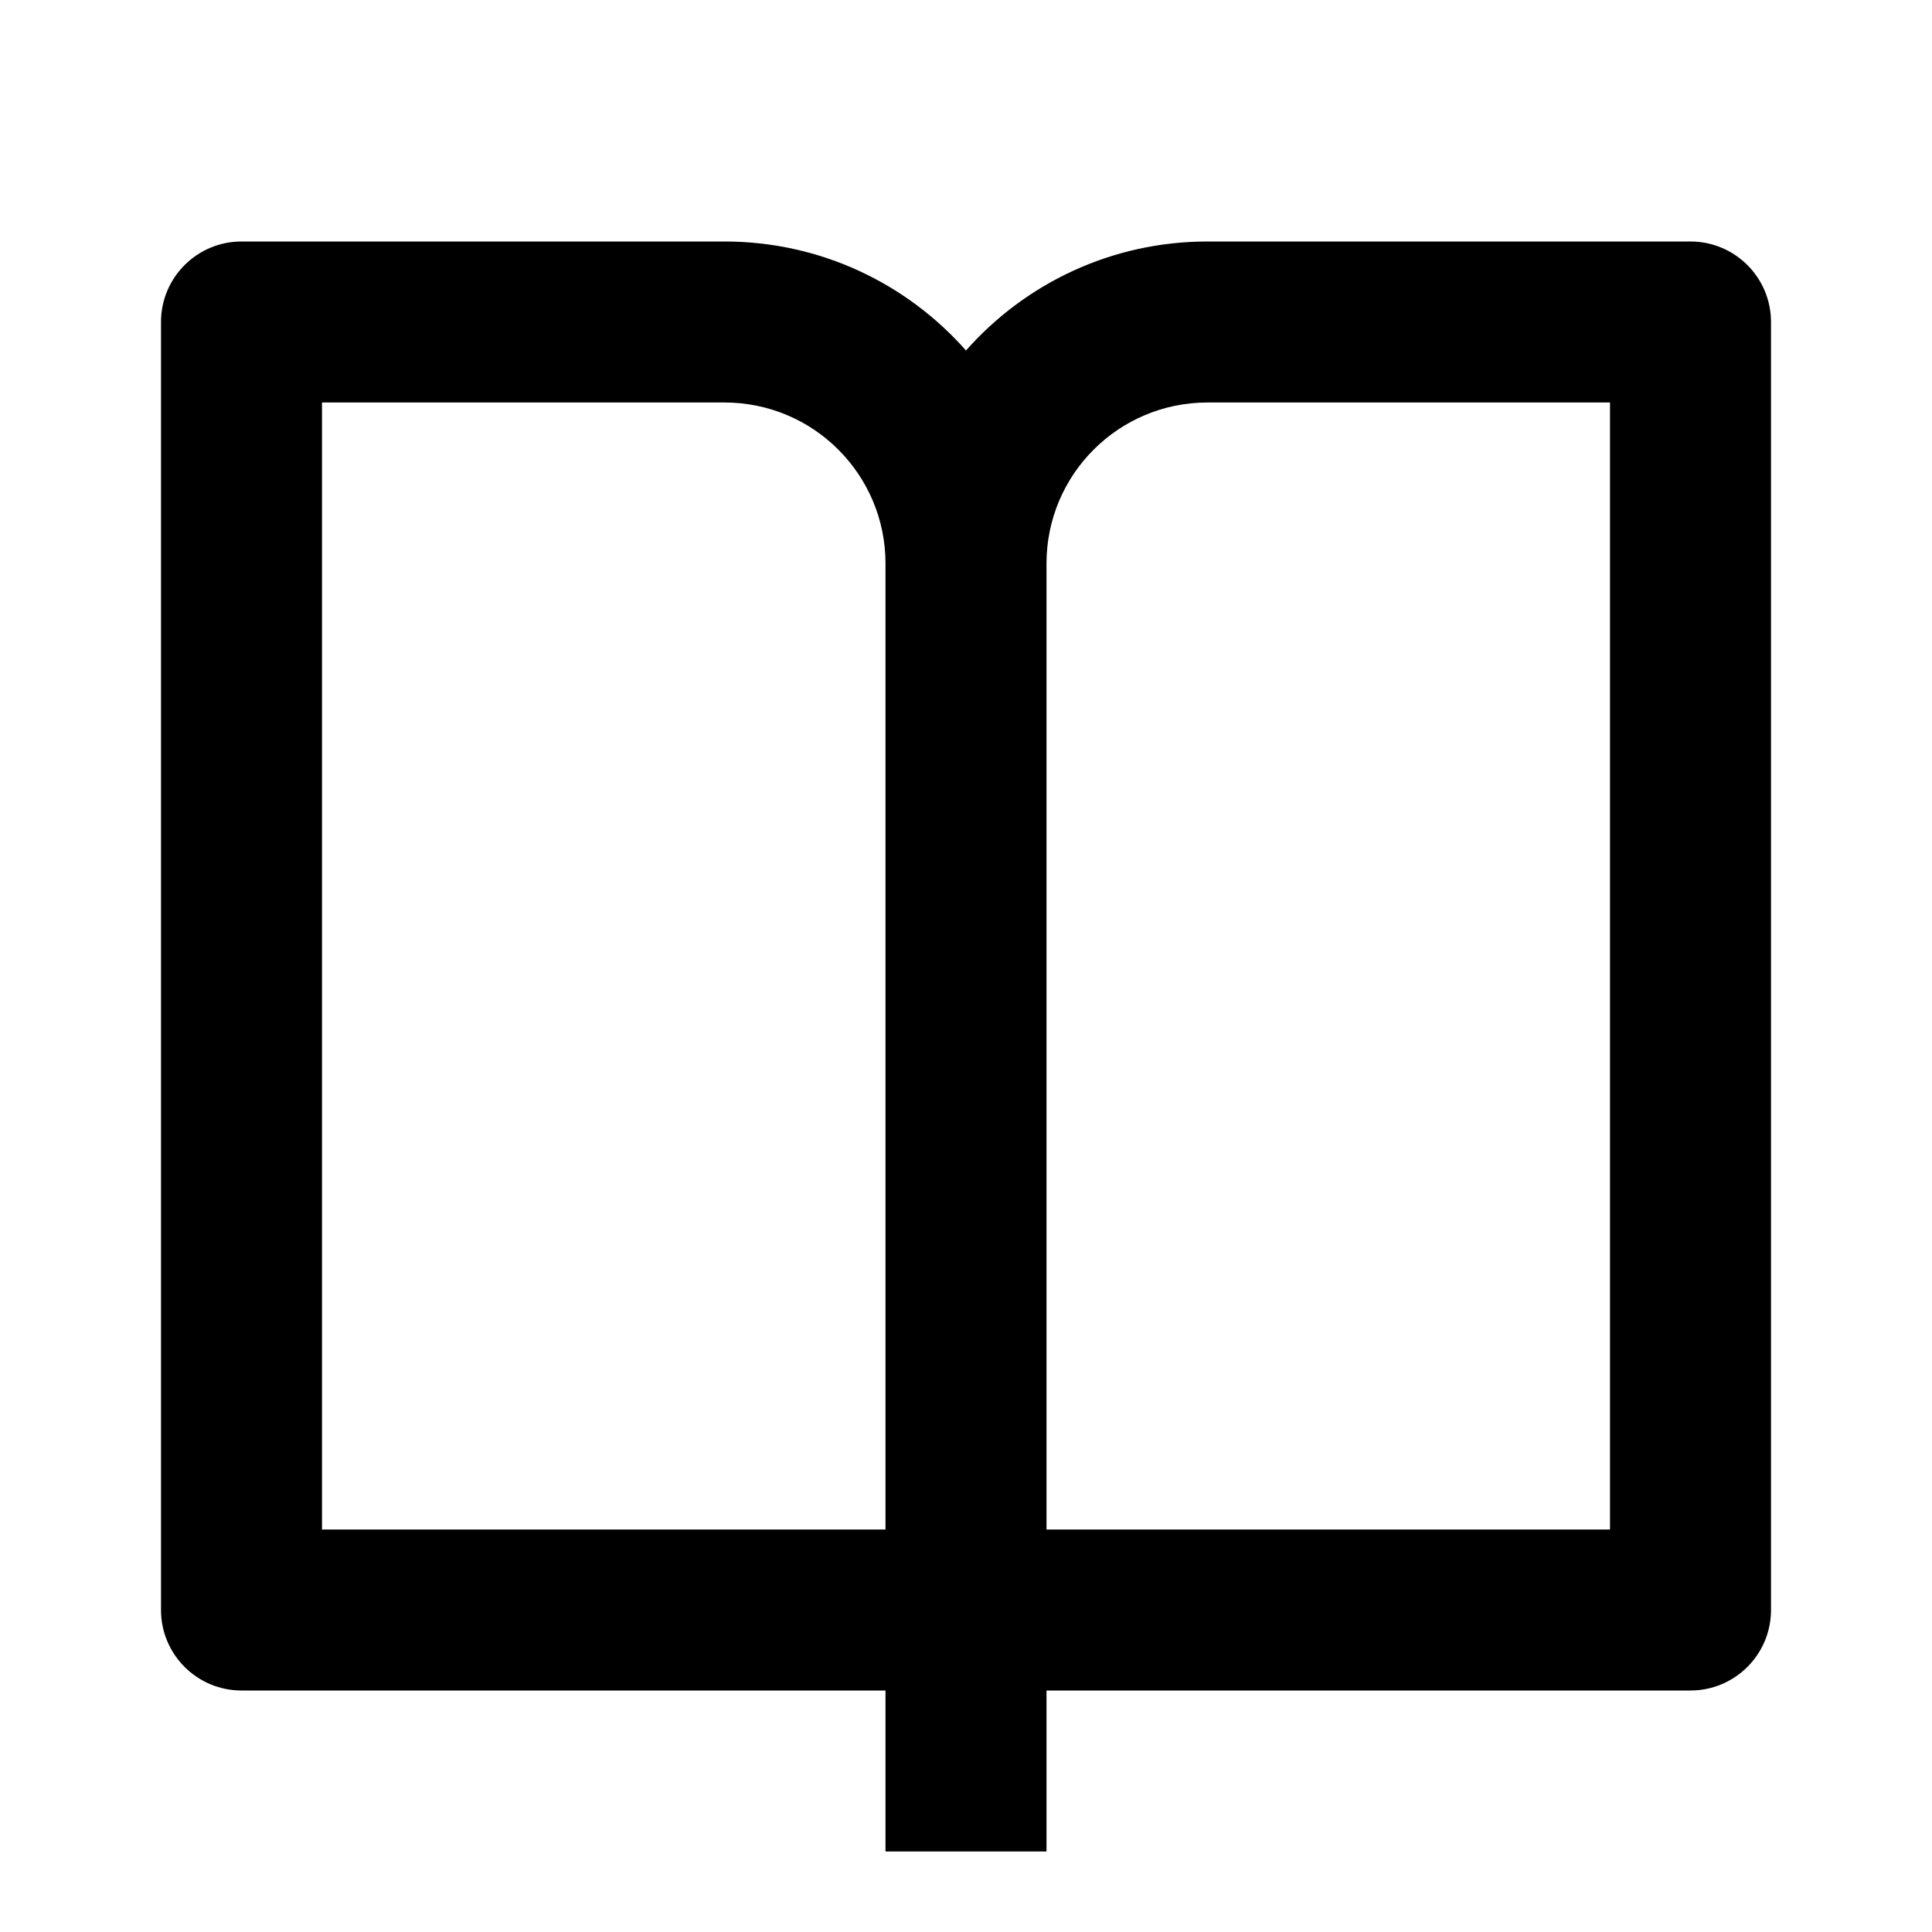
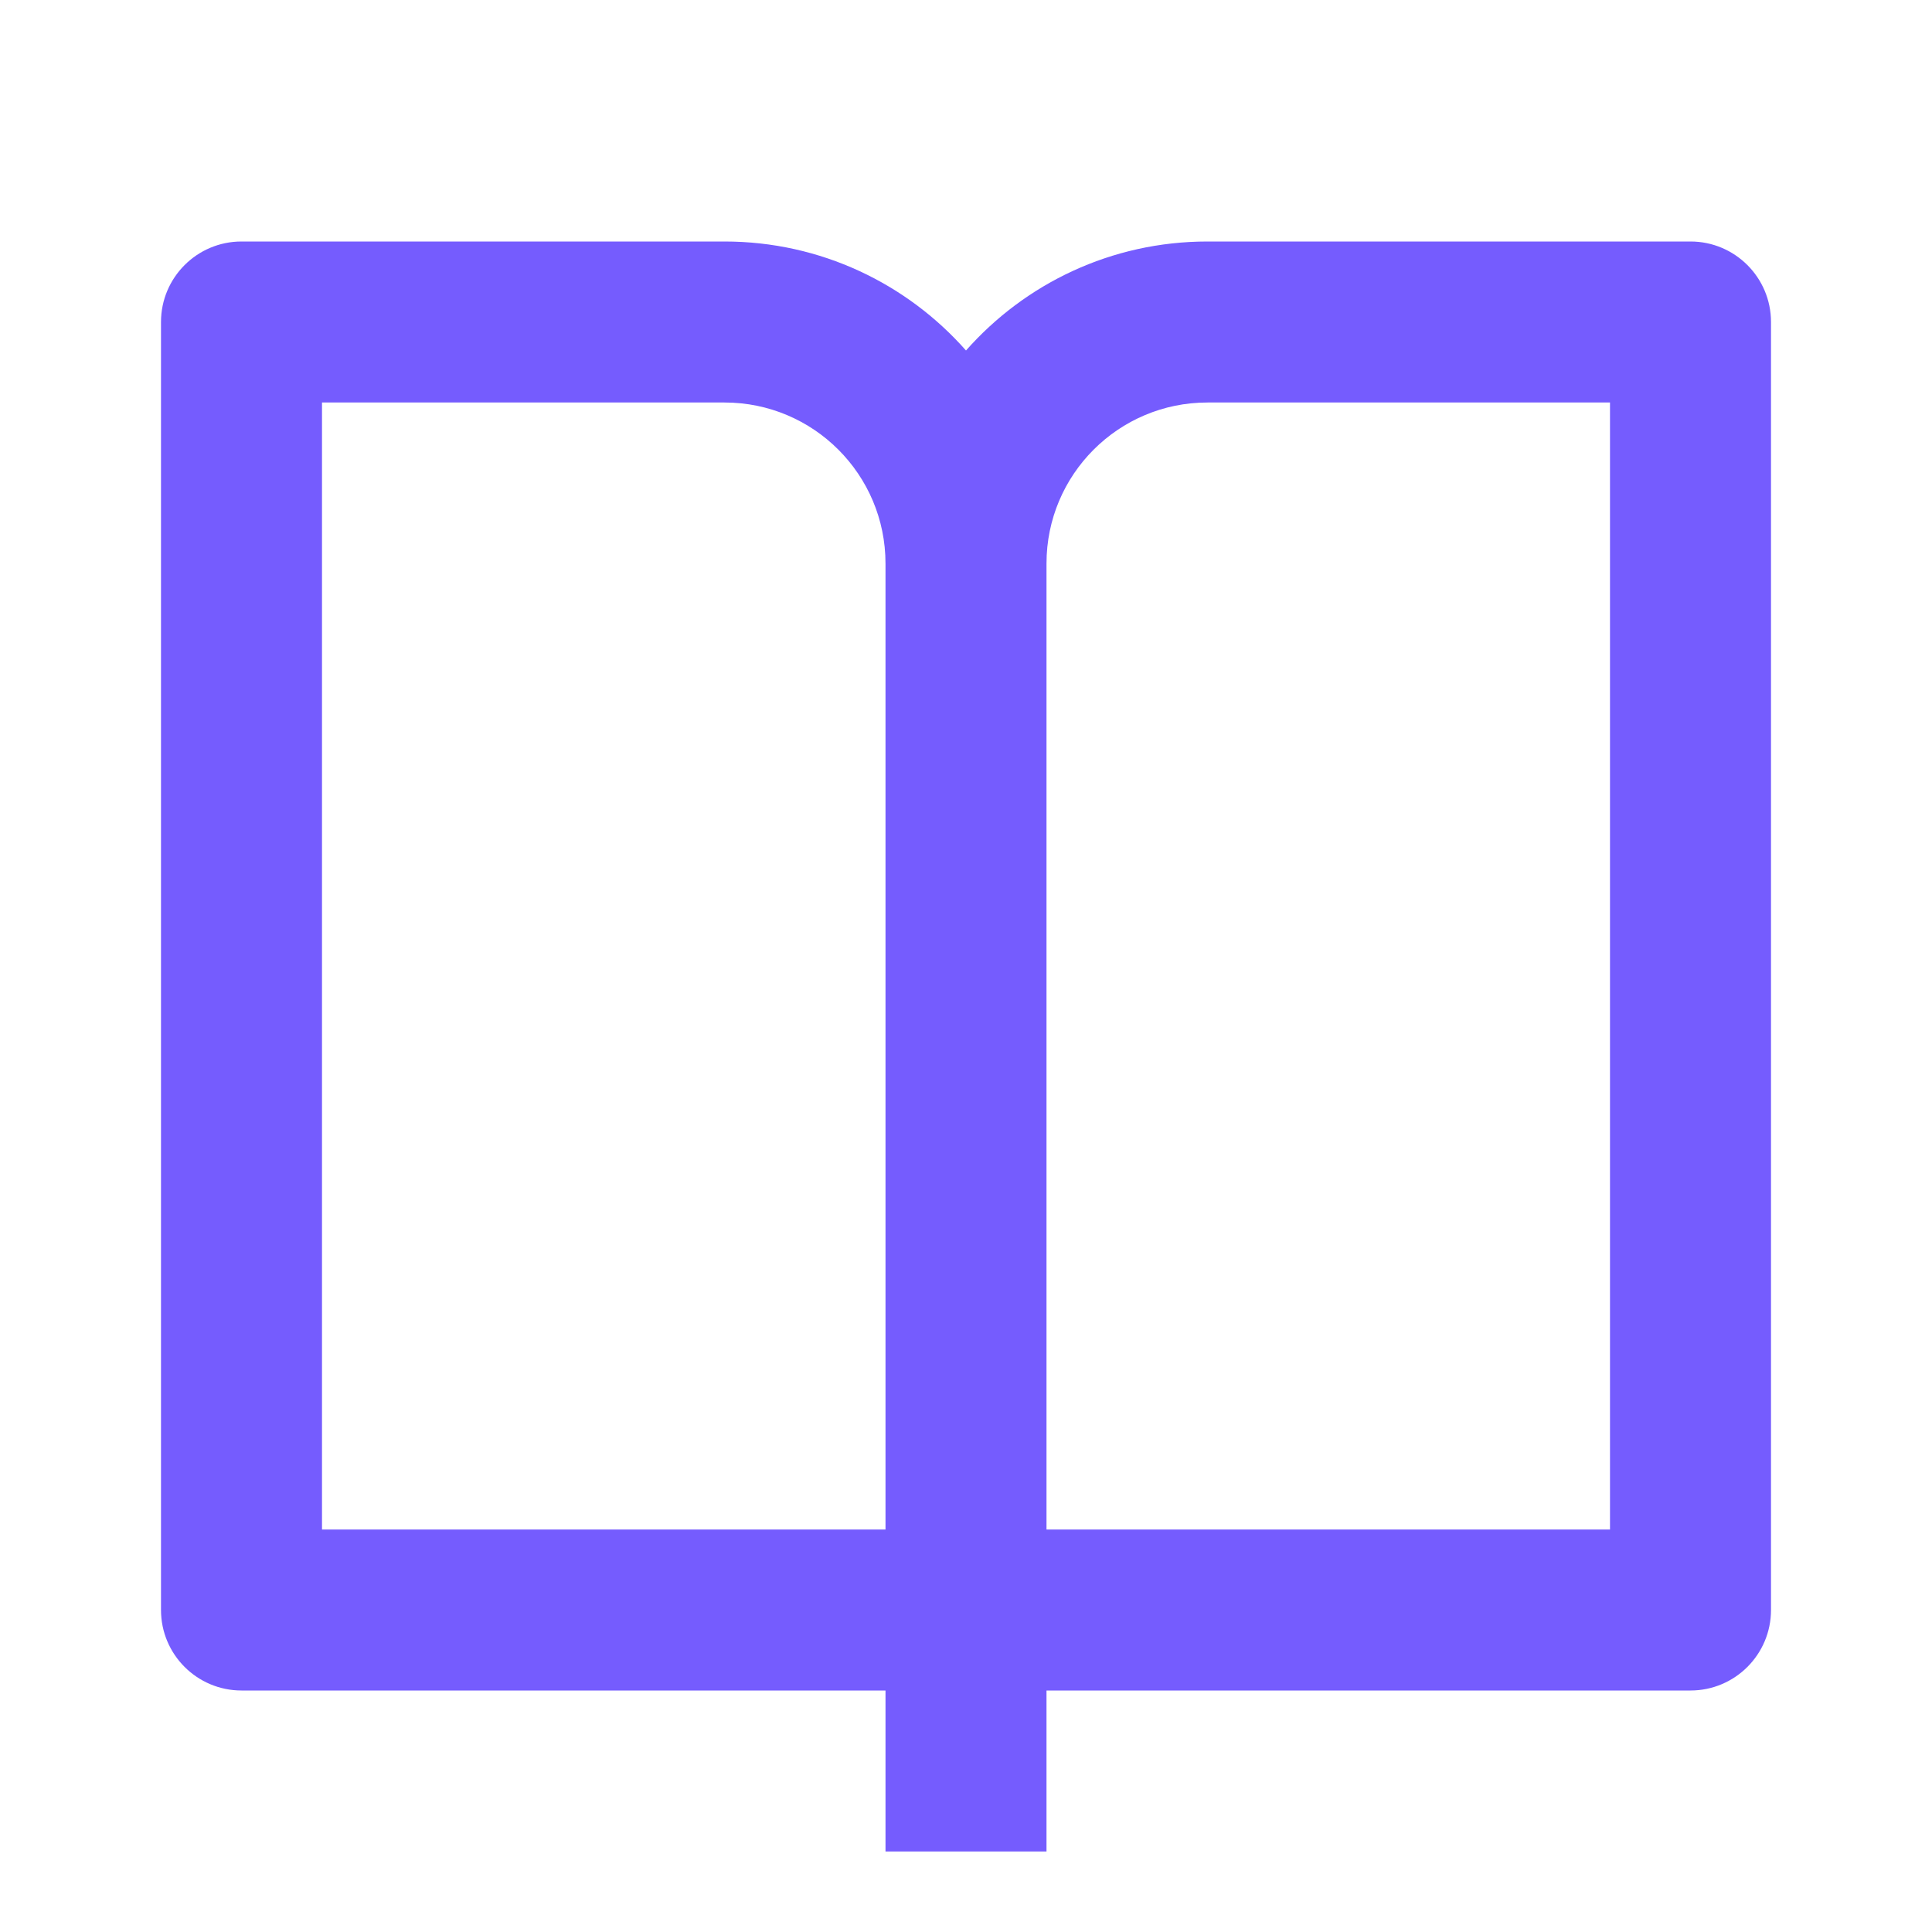
- <svg xmlns="http://www.w3.org/2000/svg" viewBox="0 0 24 24" fill="currentColor">
+ <svg xmlns="http://www.w3.org/2000/svg" viewBox="0 0 24 24" fill="#755CFE">
  <path d="M13 21V23H11V21H3C2.448 21 2 20.552 2 20V4C2 3.448 2.448 3 3 3H9C10.195 3 11.267 3.524 12 4.354C12.733 3.524 13.805 3 15 3H21C21.552 3 22 3.448 22 4V20C22 20.552 21.552 21 21 21H13ZM20 19V5H15C13.895 5 13 5.895 13 7V19H20ZM11 19V7C11 5.895 10.105 5 9 5H4V19H11Z" />
</svg>
